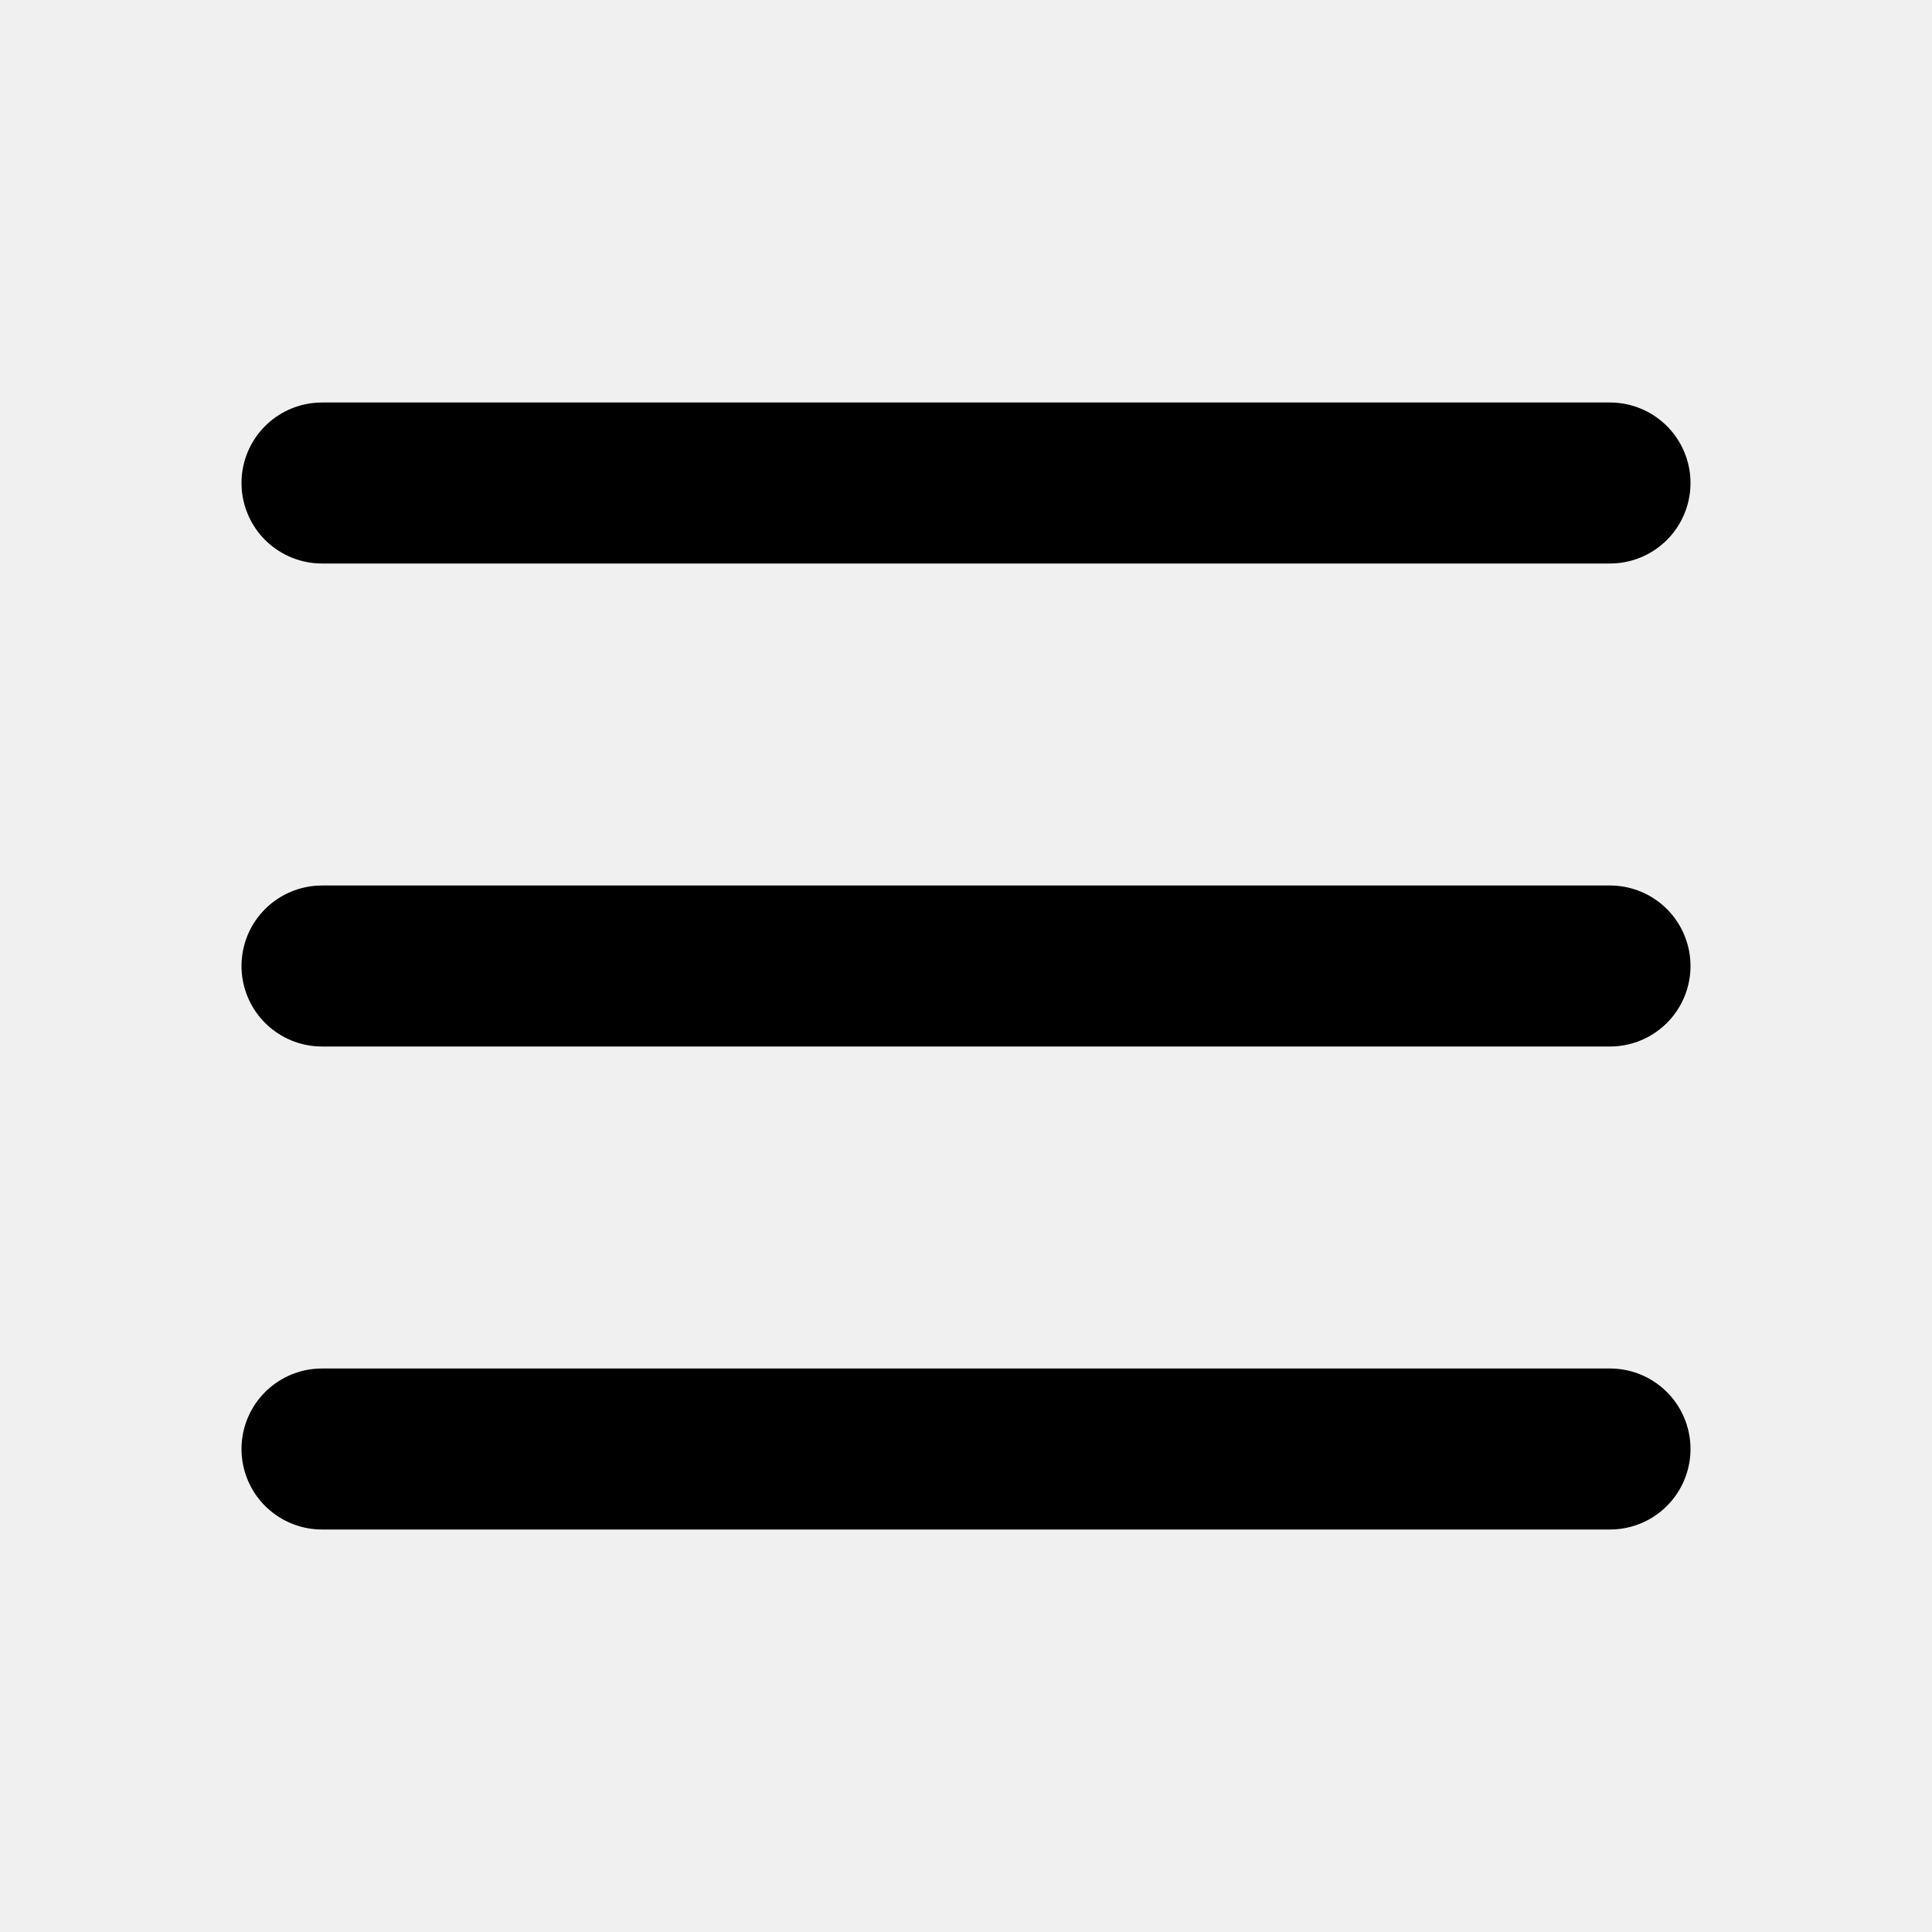
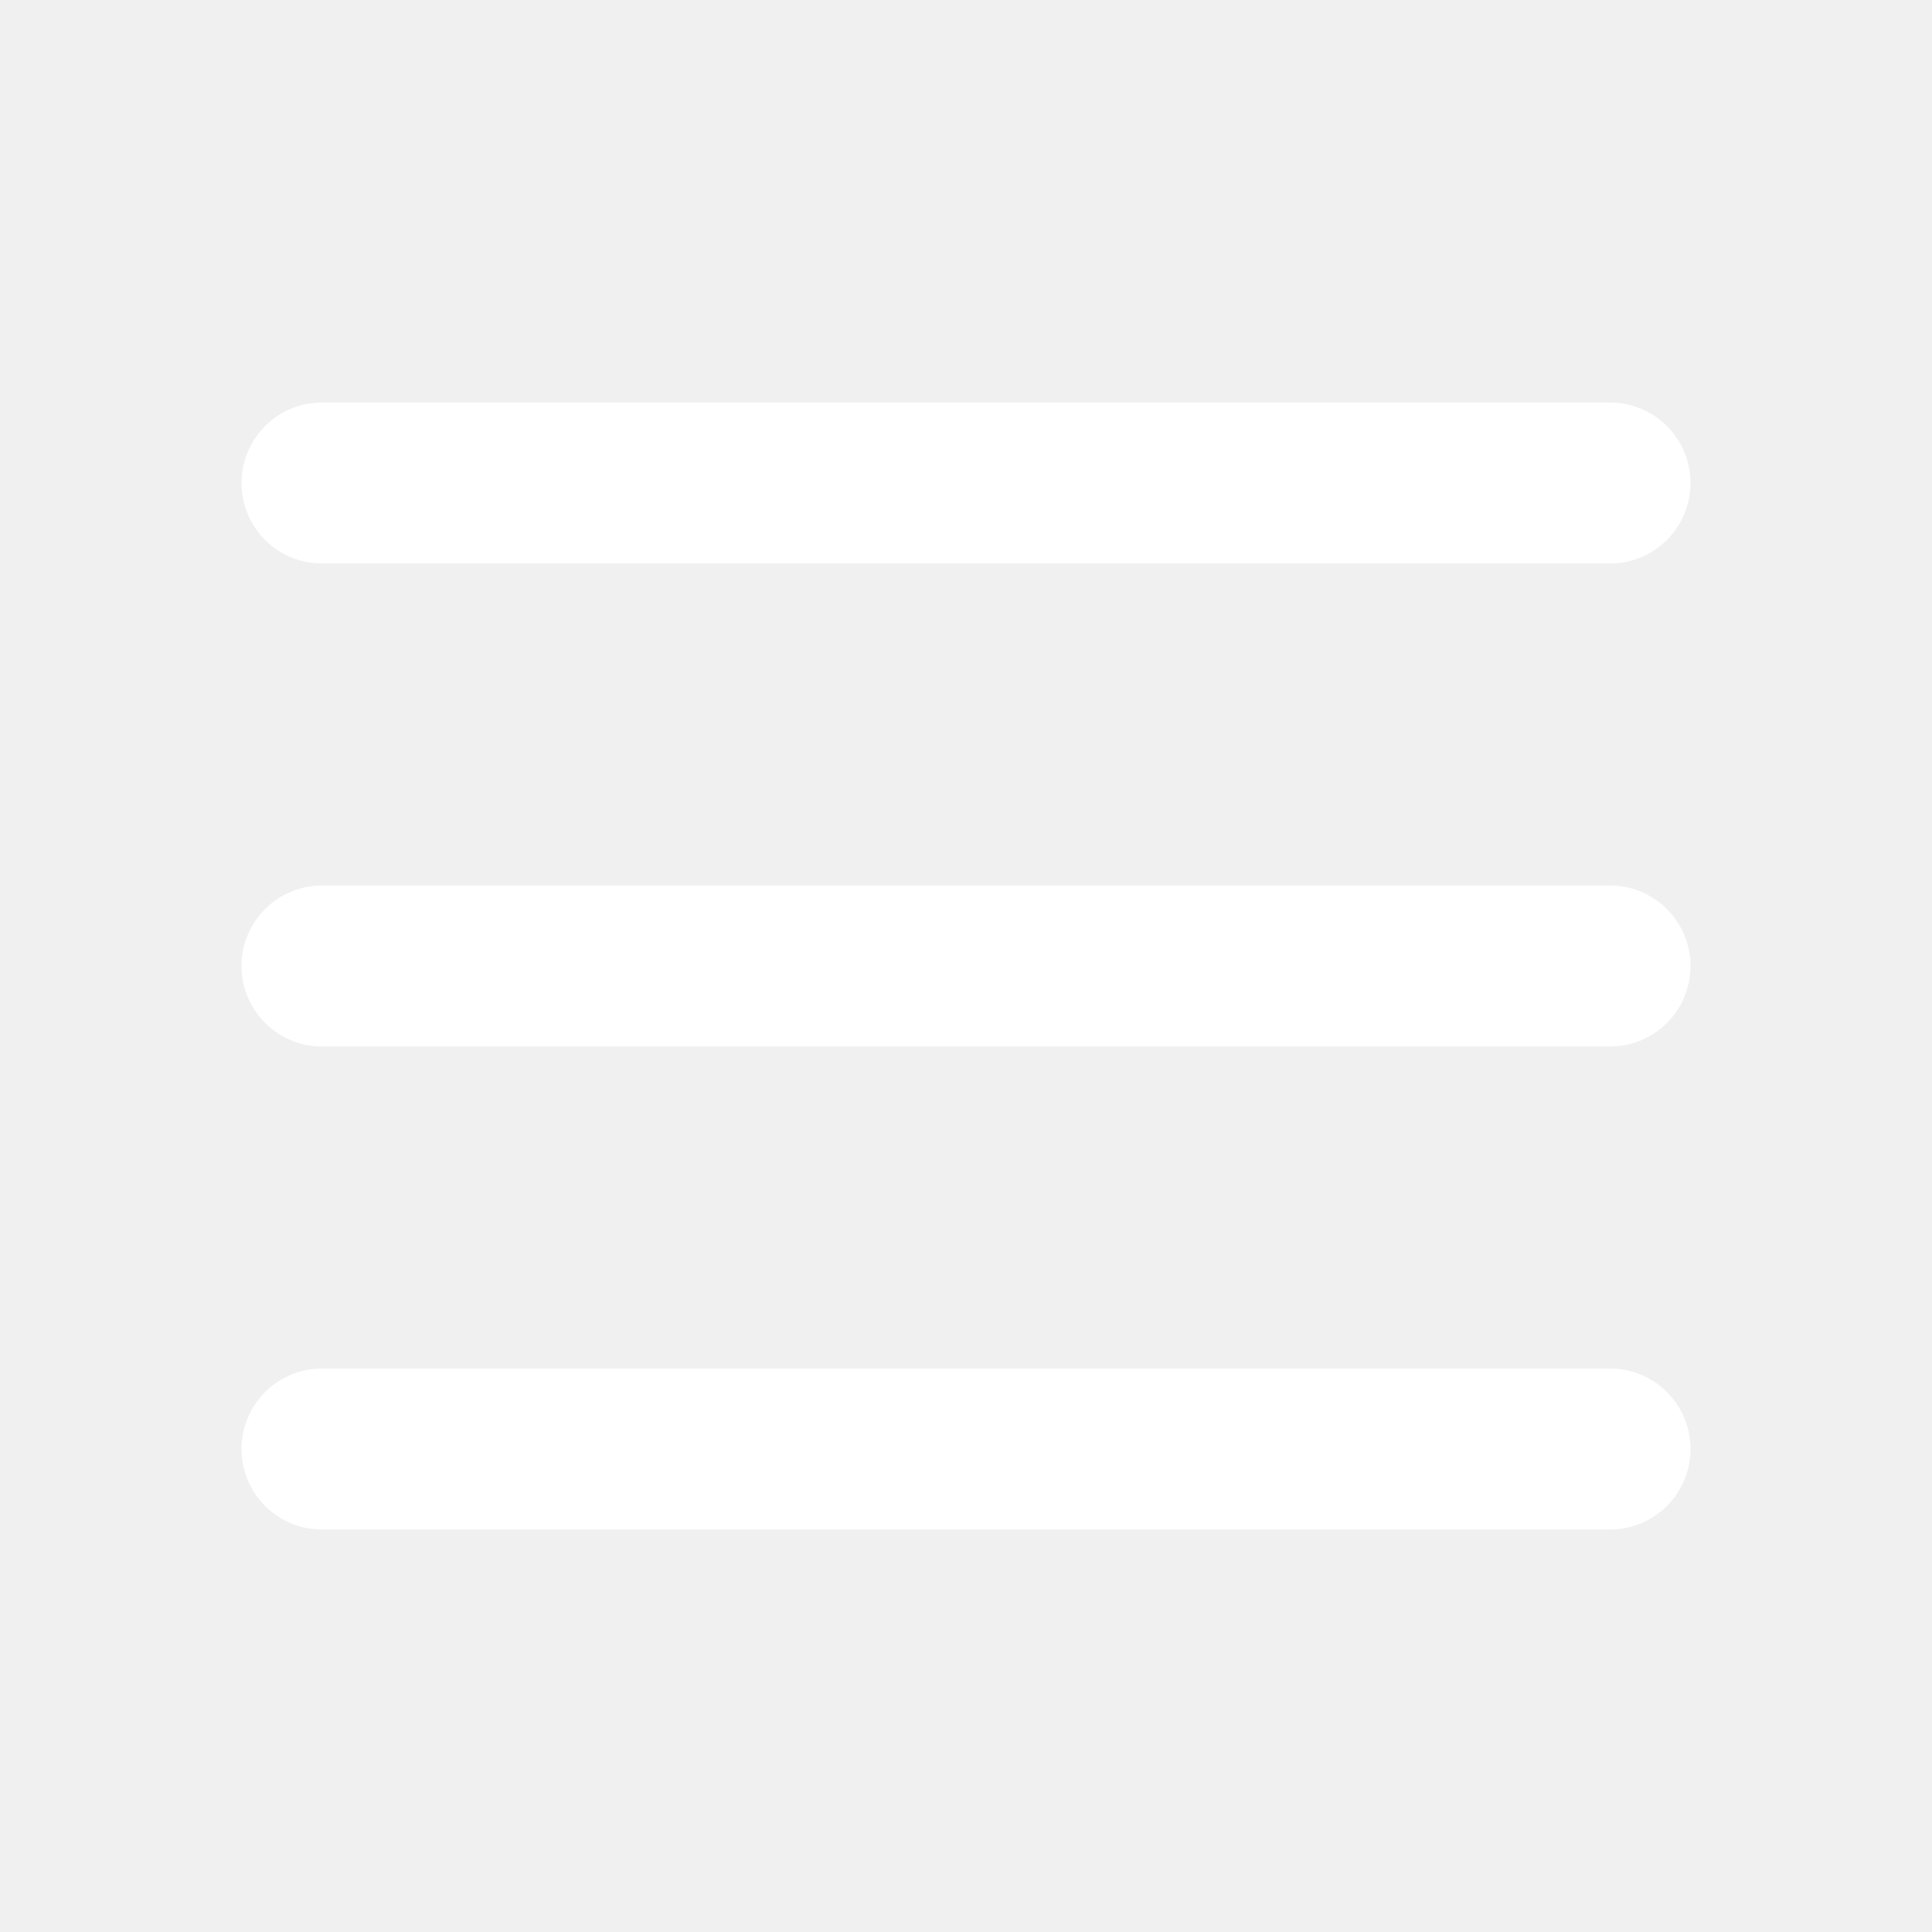
- <svg xmlns="http://www.w3.org/2000/svg" width="800px" height="800px" viewBox="0 0 24 24" fill="none">
-   <path d="M4 18L20 18" stroke="#000000" stroke-width="2" stroke-linecap="round" />
-   <path d="M4 12L20 12" stroke="#000000" stroke-width="2" stroke-linecap="round" />
-   <path d="M4 6L20 6" stroke="#000000" stroke-width="2" stroke-linecap="round" />
+ <svg xmlns="http://www.w3.org/2000/svg" width="800" height="800" viewBox="0 0 800 800" fill="none">
+   <path d="M133.333 600H666.667" stroke="white" stroke-width="66.667" stroke-linecap="round" />
+   <path d="M133.333 400H666.667" stroke="white" stroke-width="66.667" stroke-linecap="round" />
+   <path d="M133.333 200H666.667" stroke="white" stroke-width="66.667" stroke-linecap="round" />
</svg>
